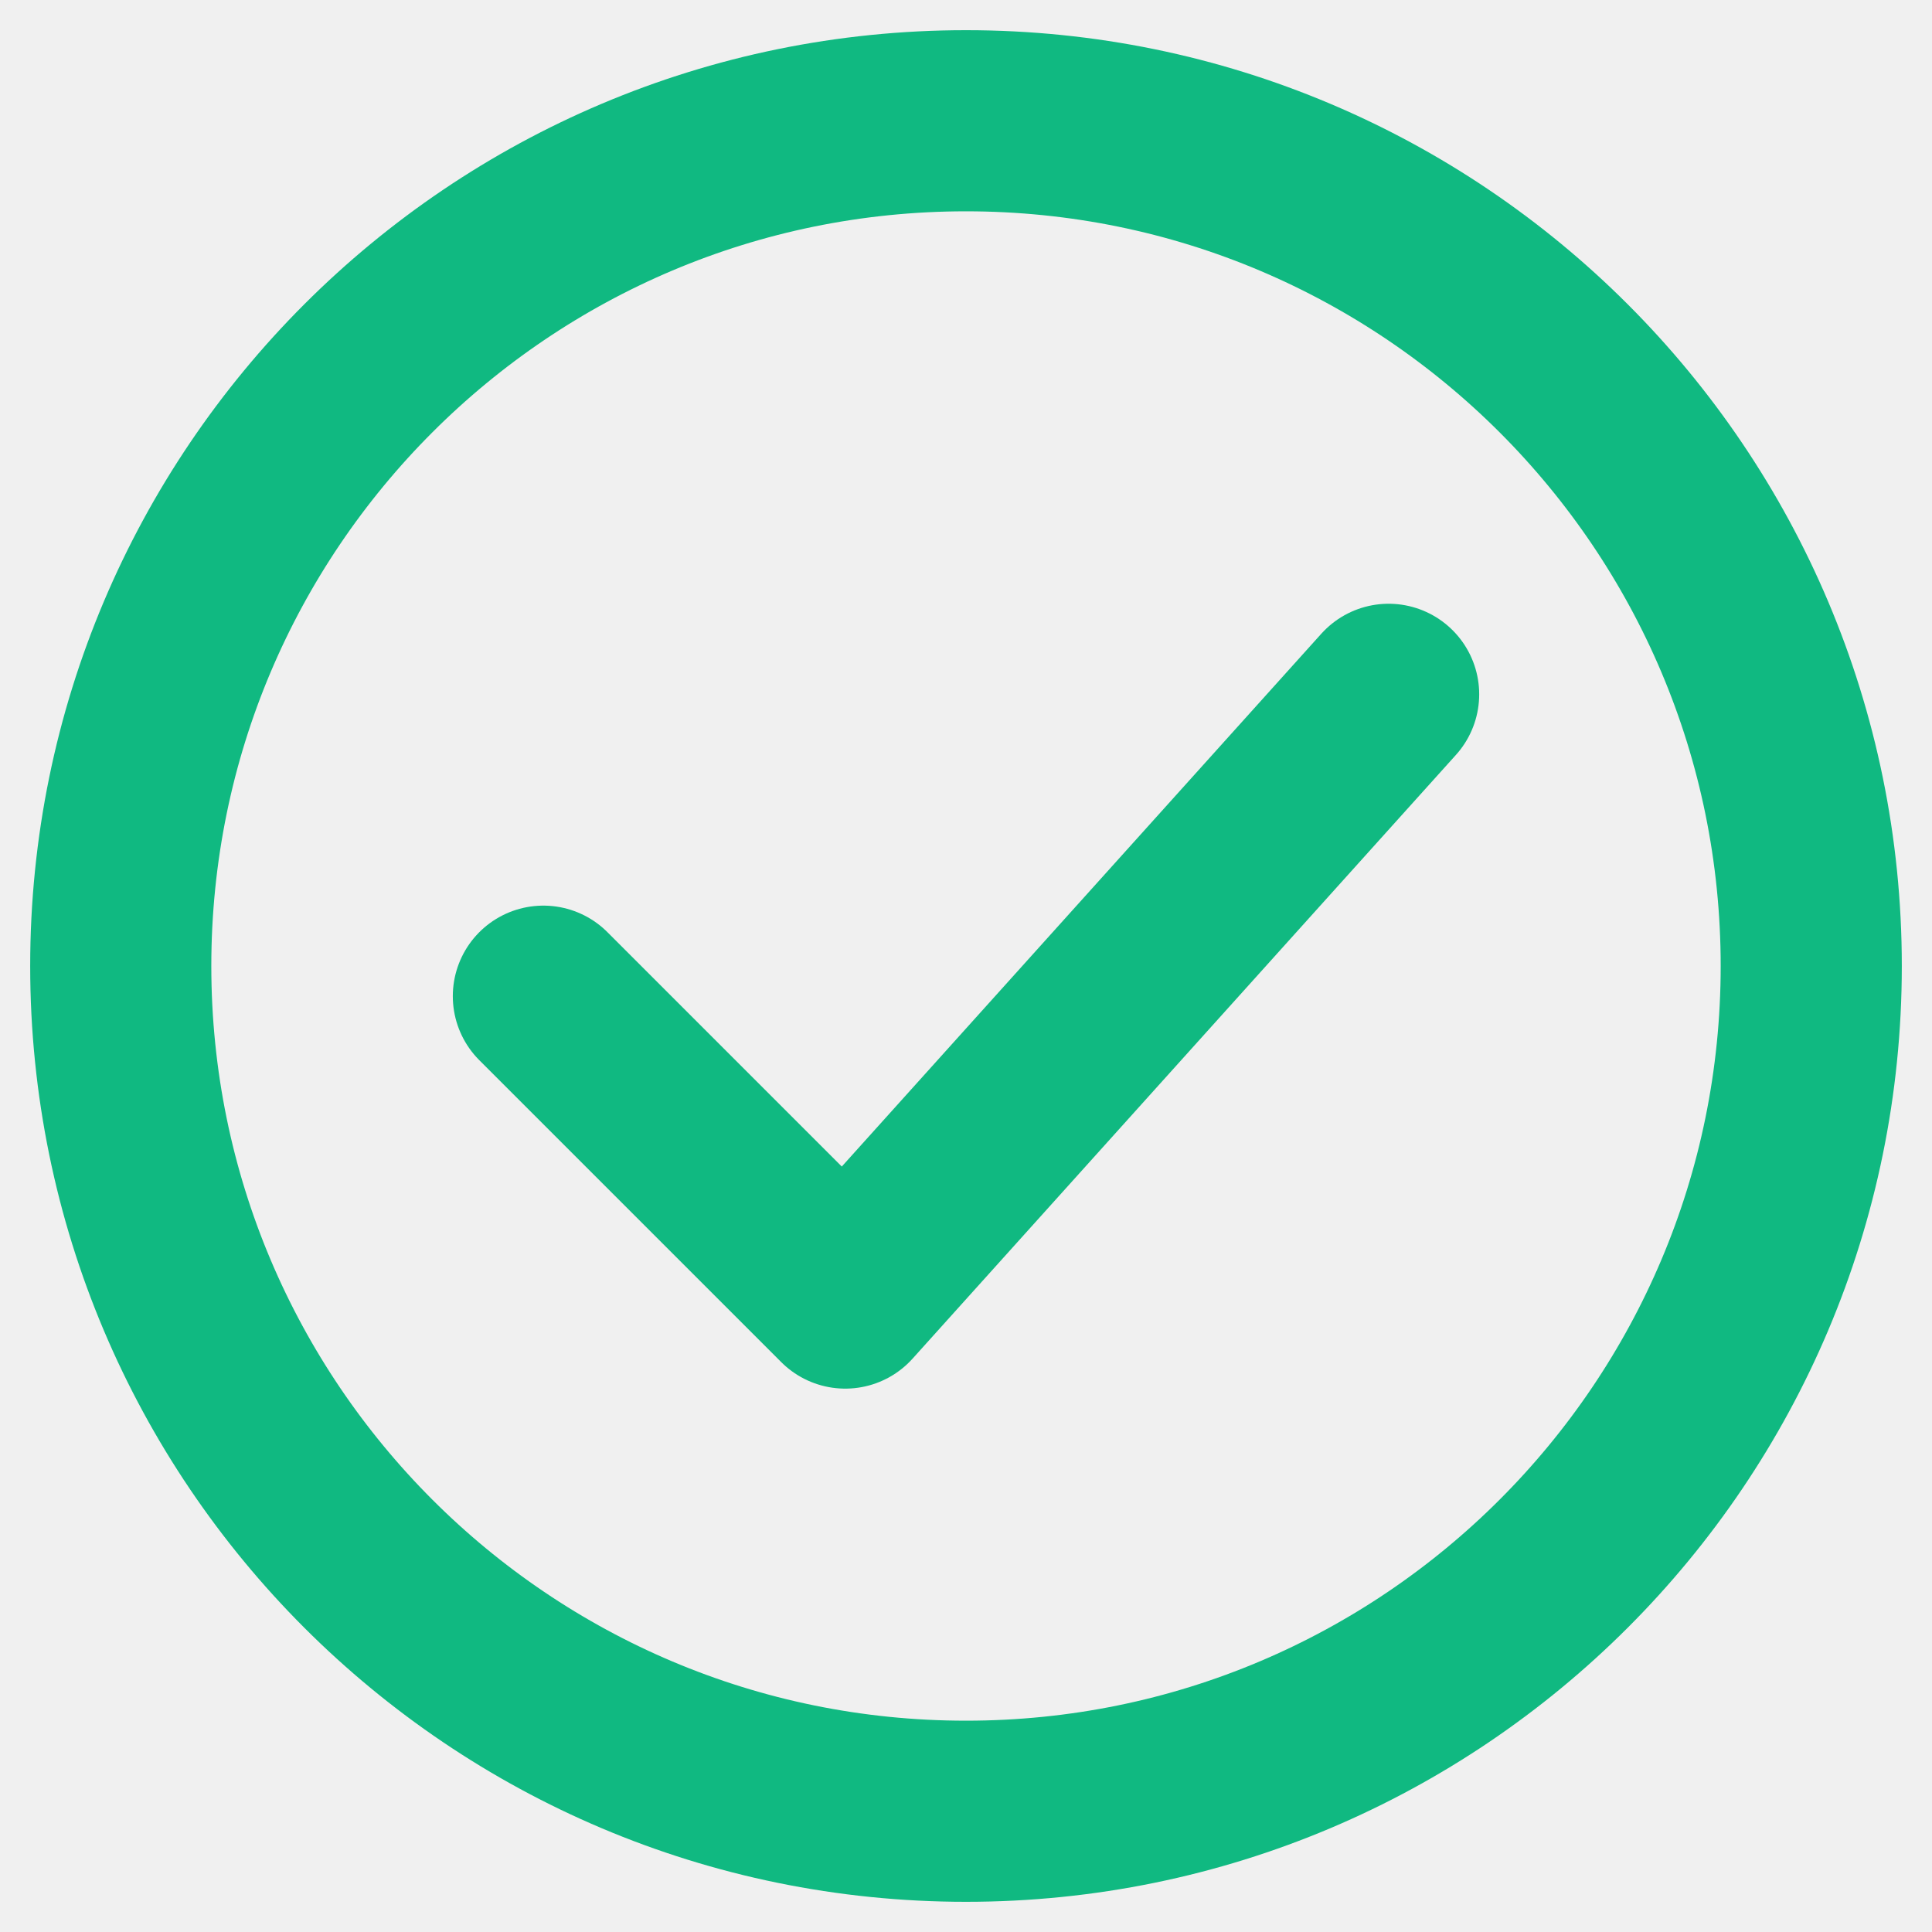
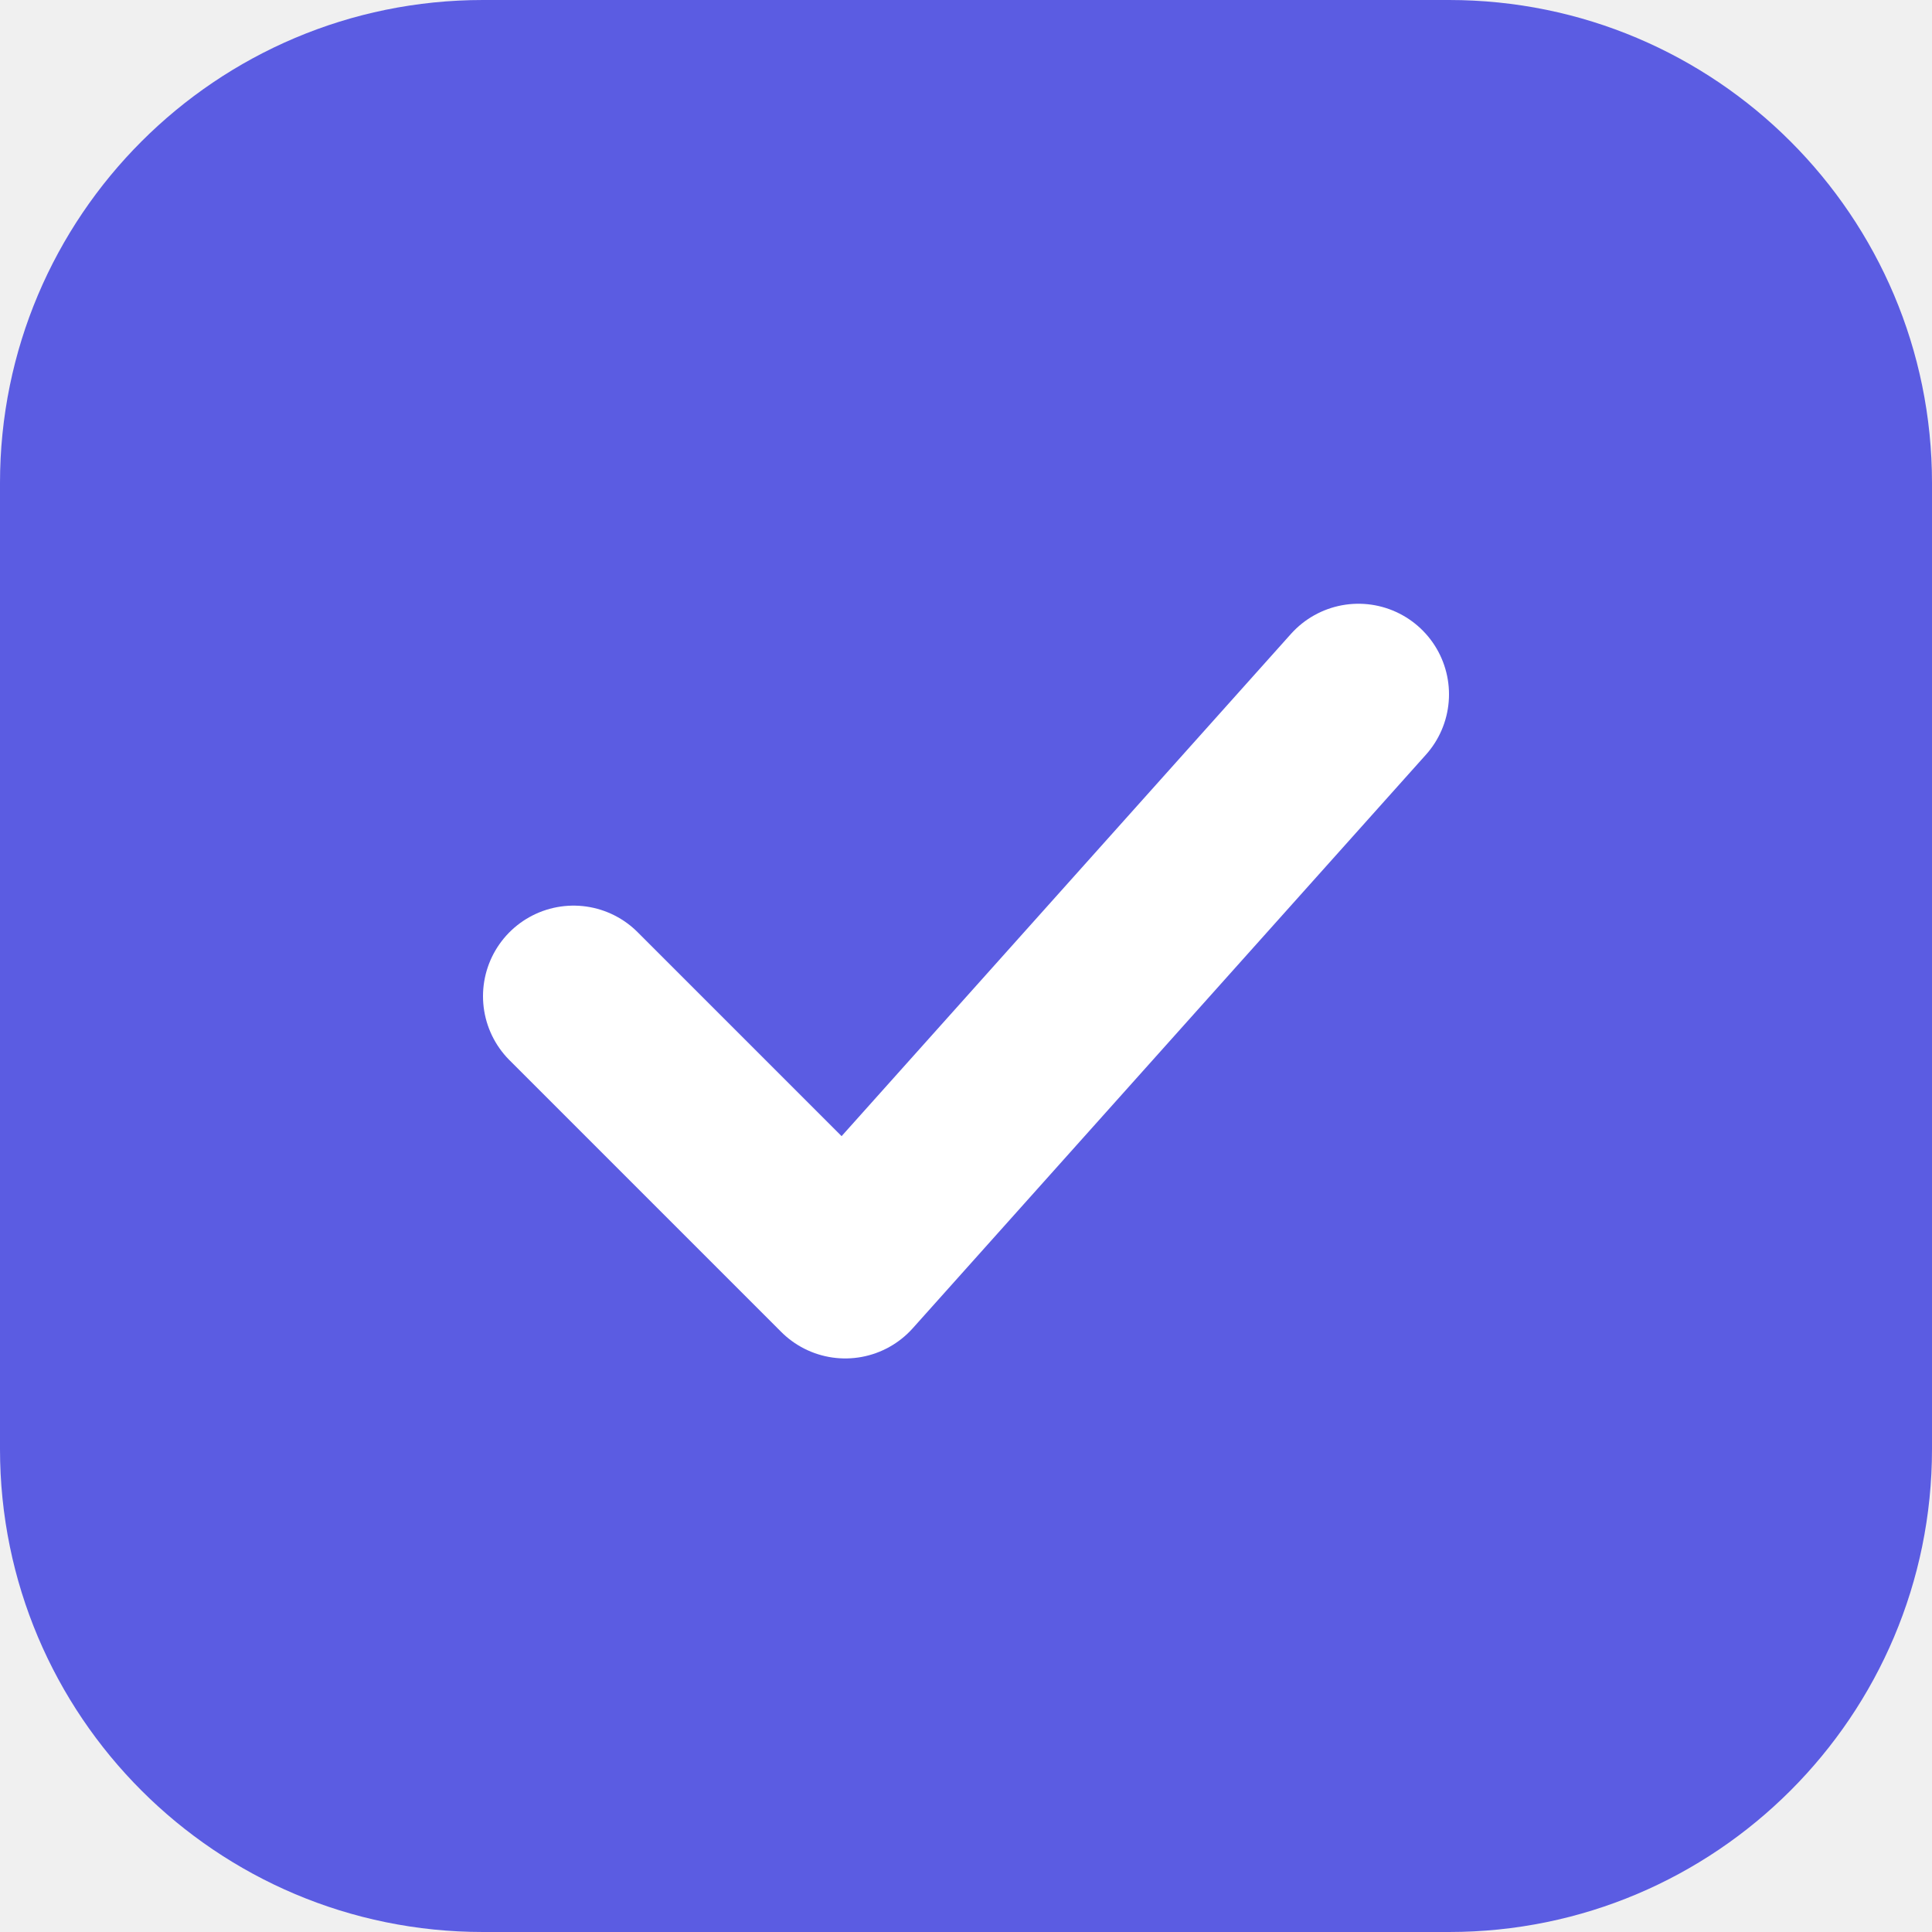
<svg xmlns="http://www.w3.org/2000/svg" viewBox="0 0 32 32">
-   <circle cx="16" cy="16" r="14" fill="none" stroke="#10b981" stroke-width="3" />
-   <path d="M9 16.5l5 5 9-10" stroke="#10b981" stroke-width="3" fill="none" stroke-linecap="round" stroke-linejoin="round" />
+   <rect width="32" height="32" rx="8" fill="#5b5ce2" />
+   <path d="M9.5 16.5l4.5 4.5 8.5-9.5" stroke="#ffffff" stroke-width="3" fill="none" stroke-linecap="round" stroke-linejoin="round" />
</svg>
